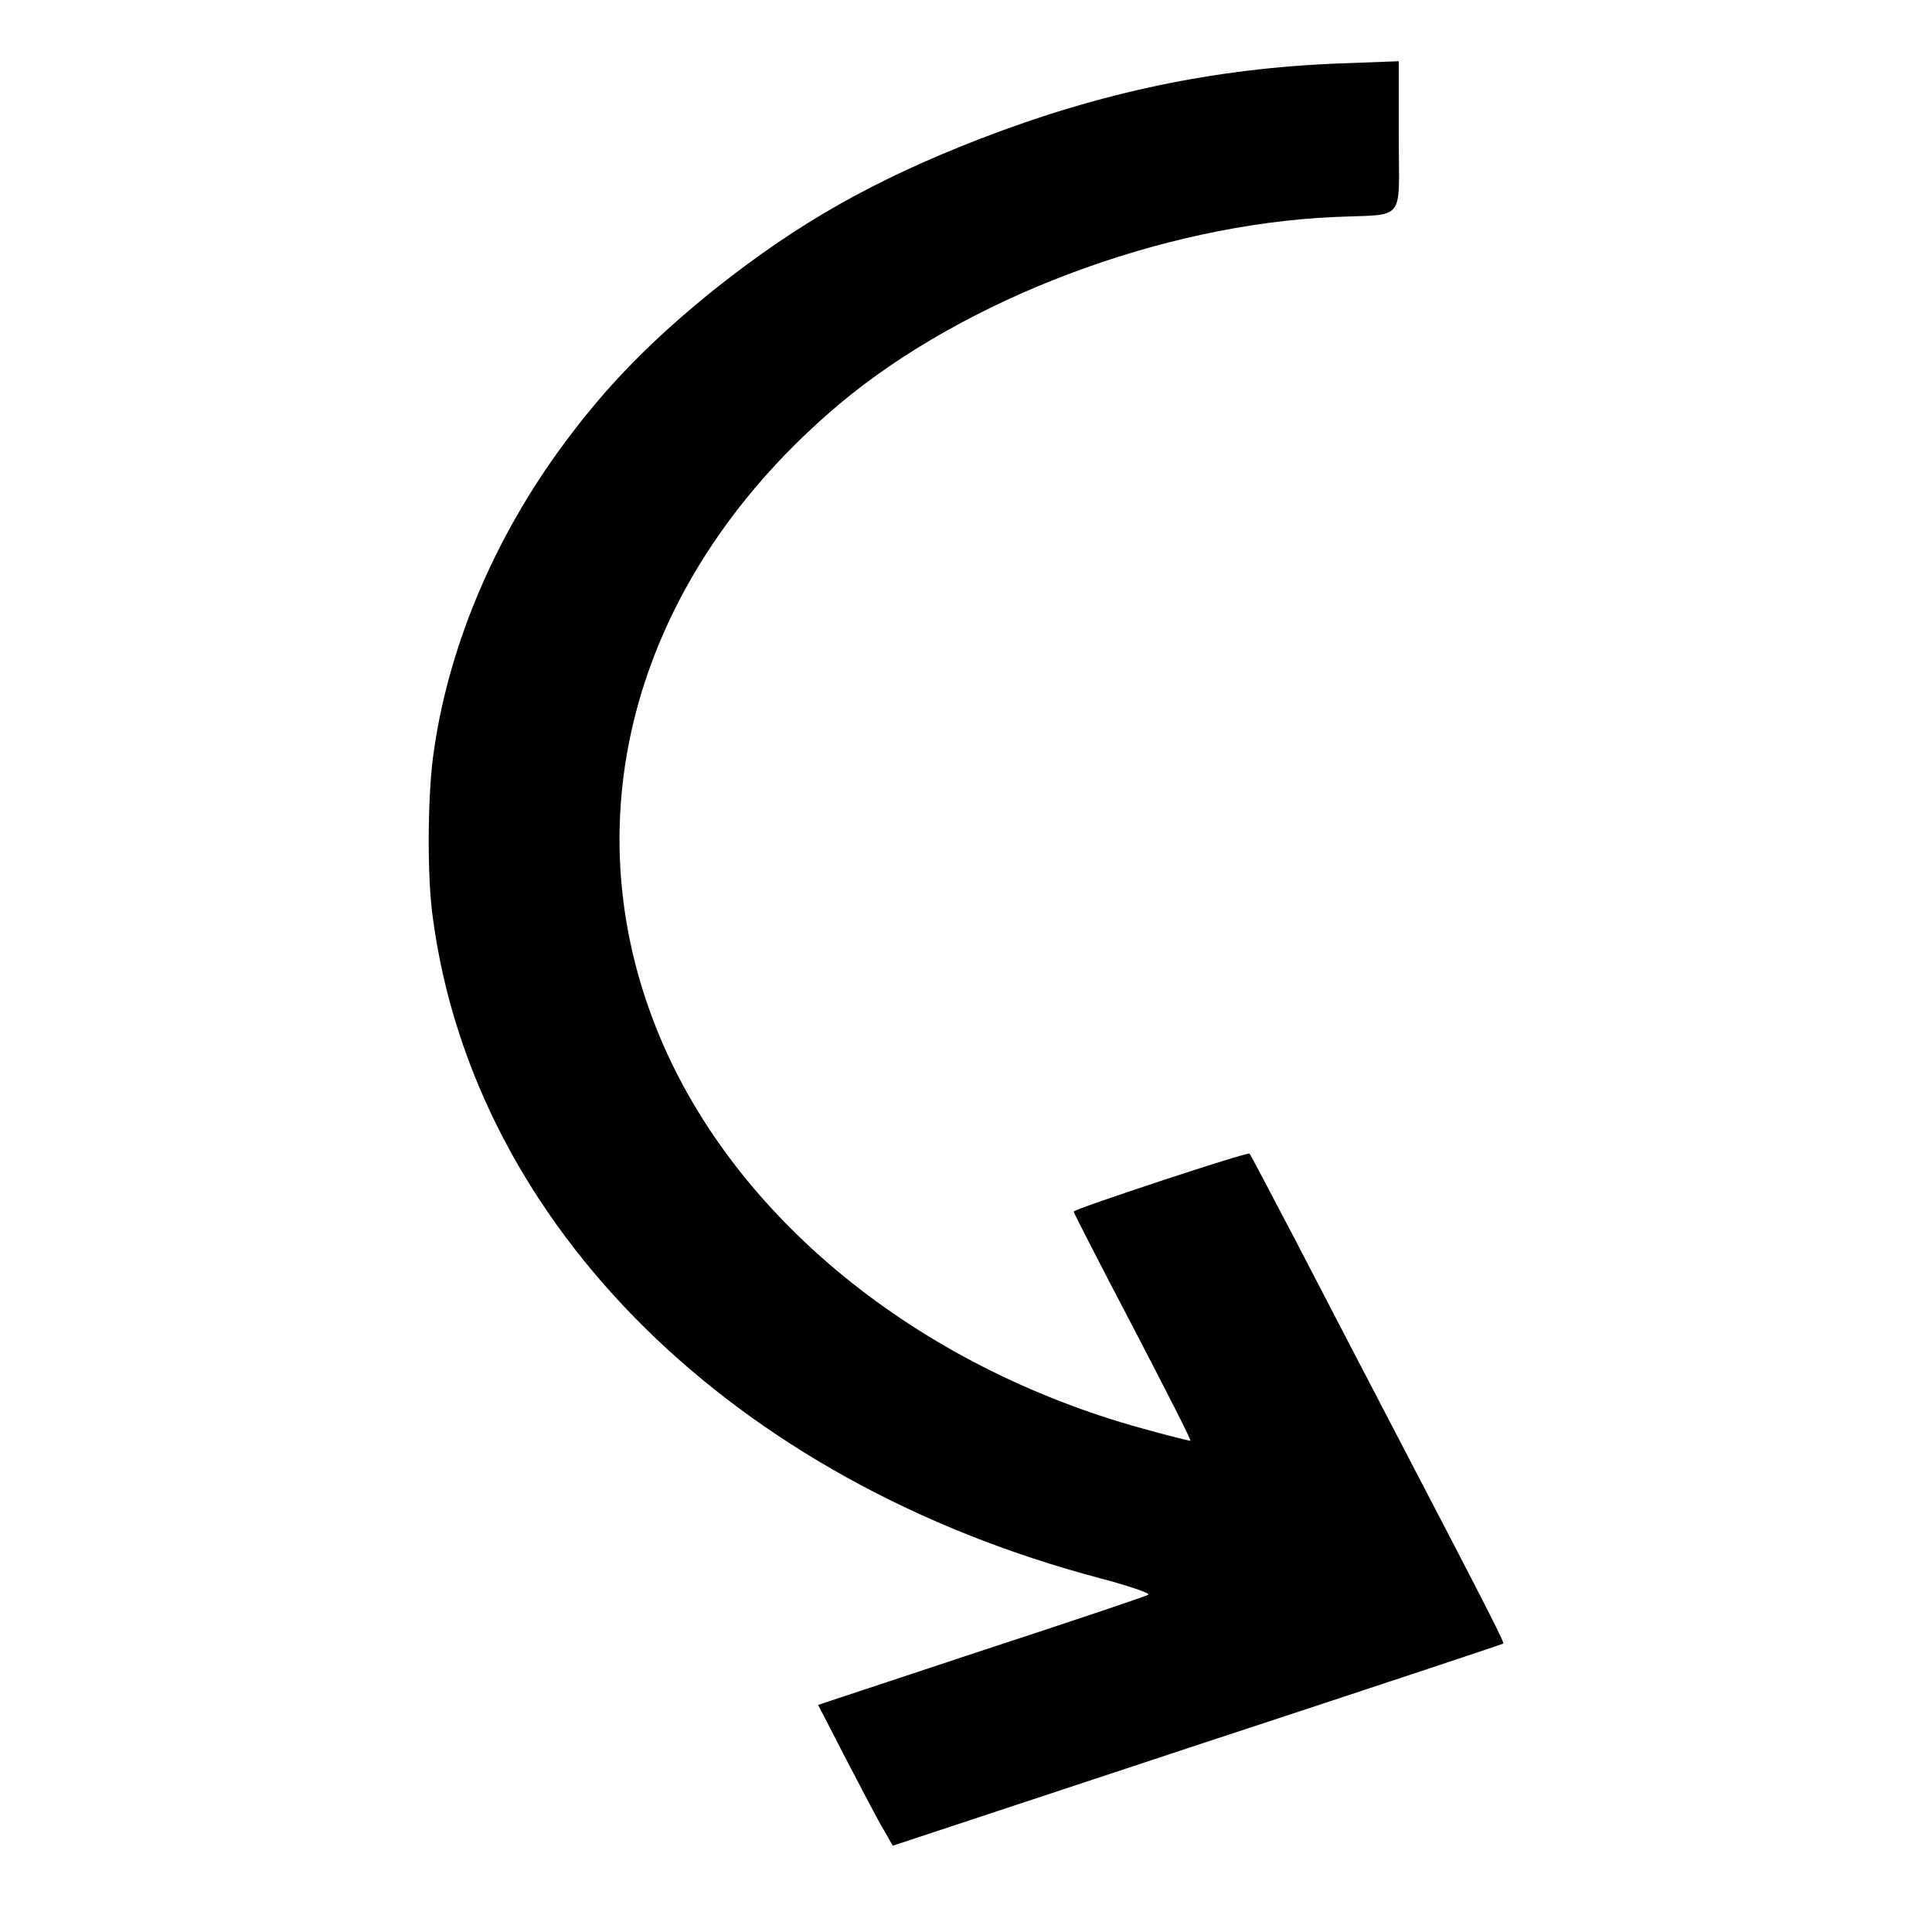
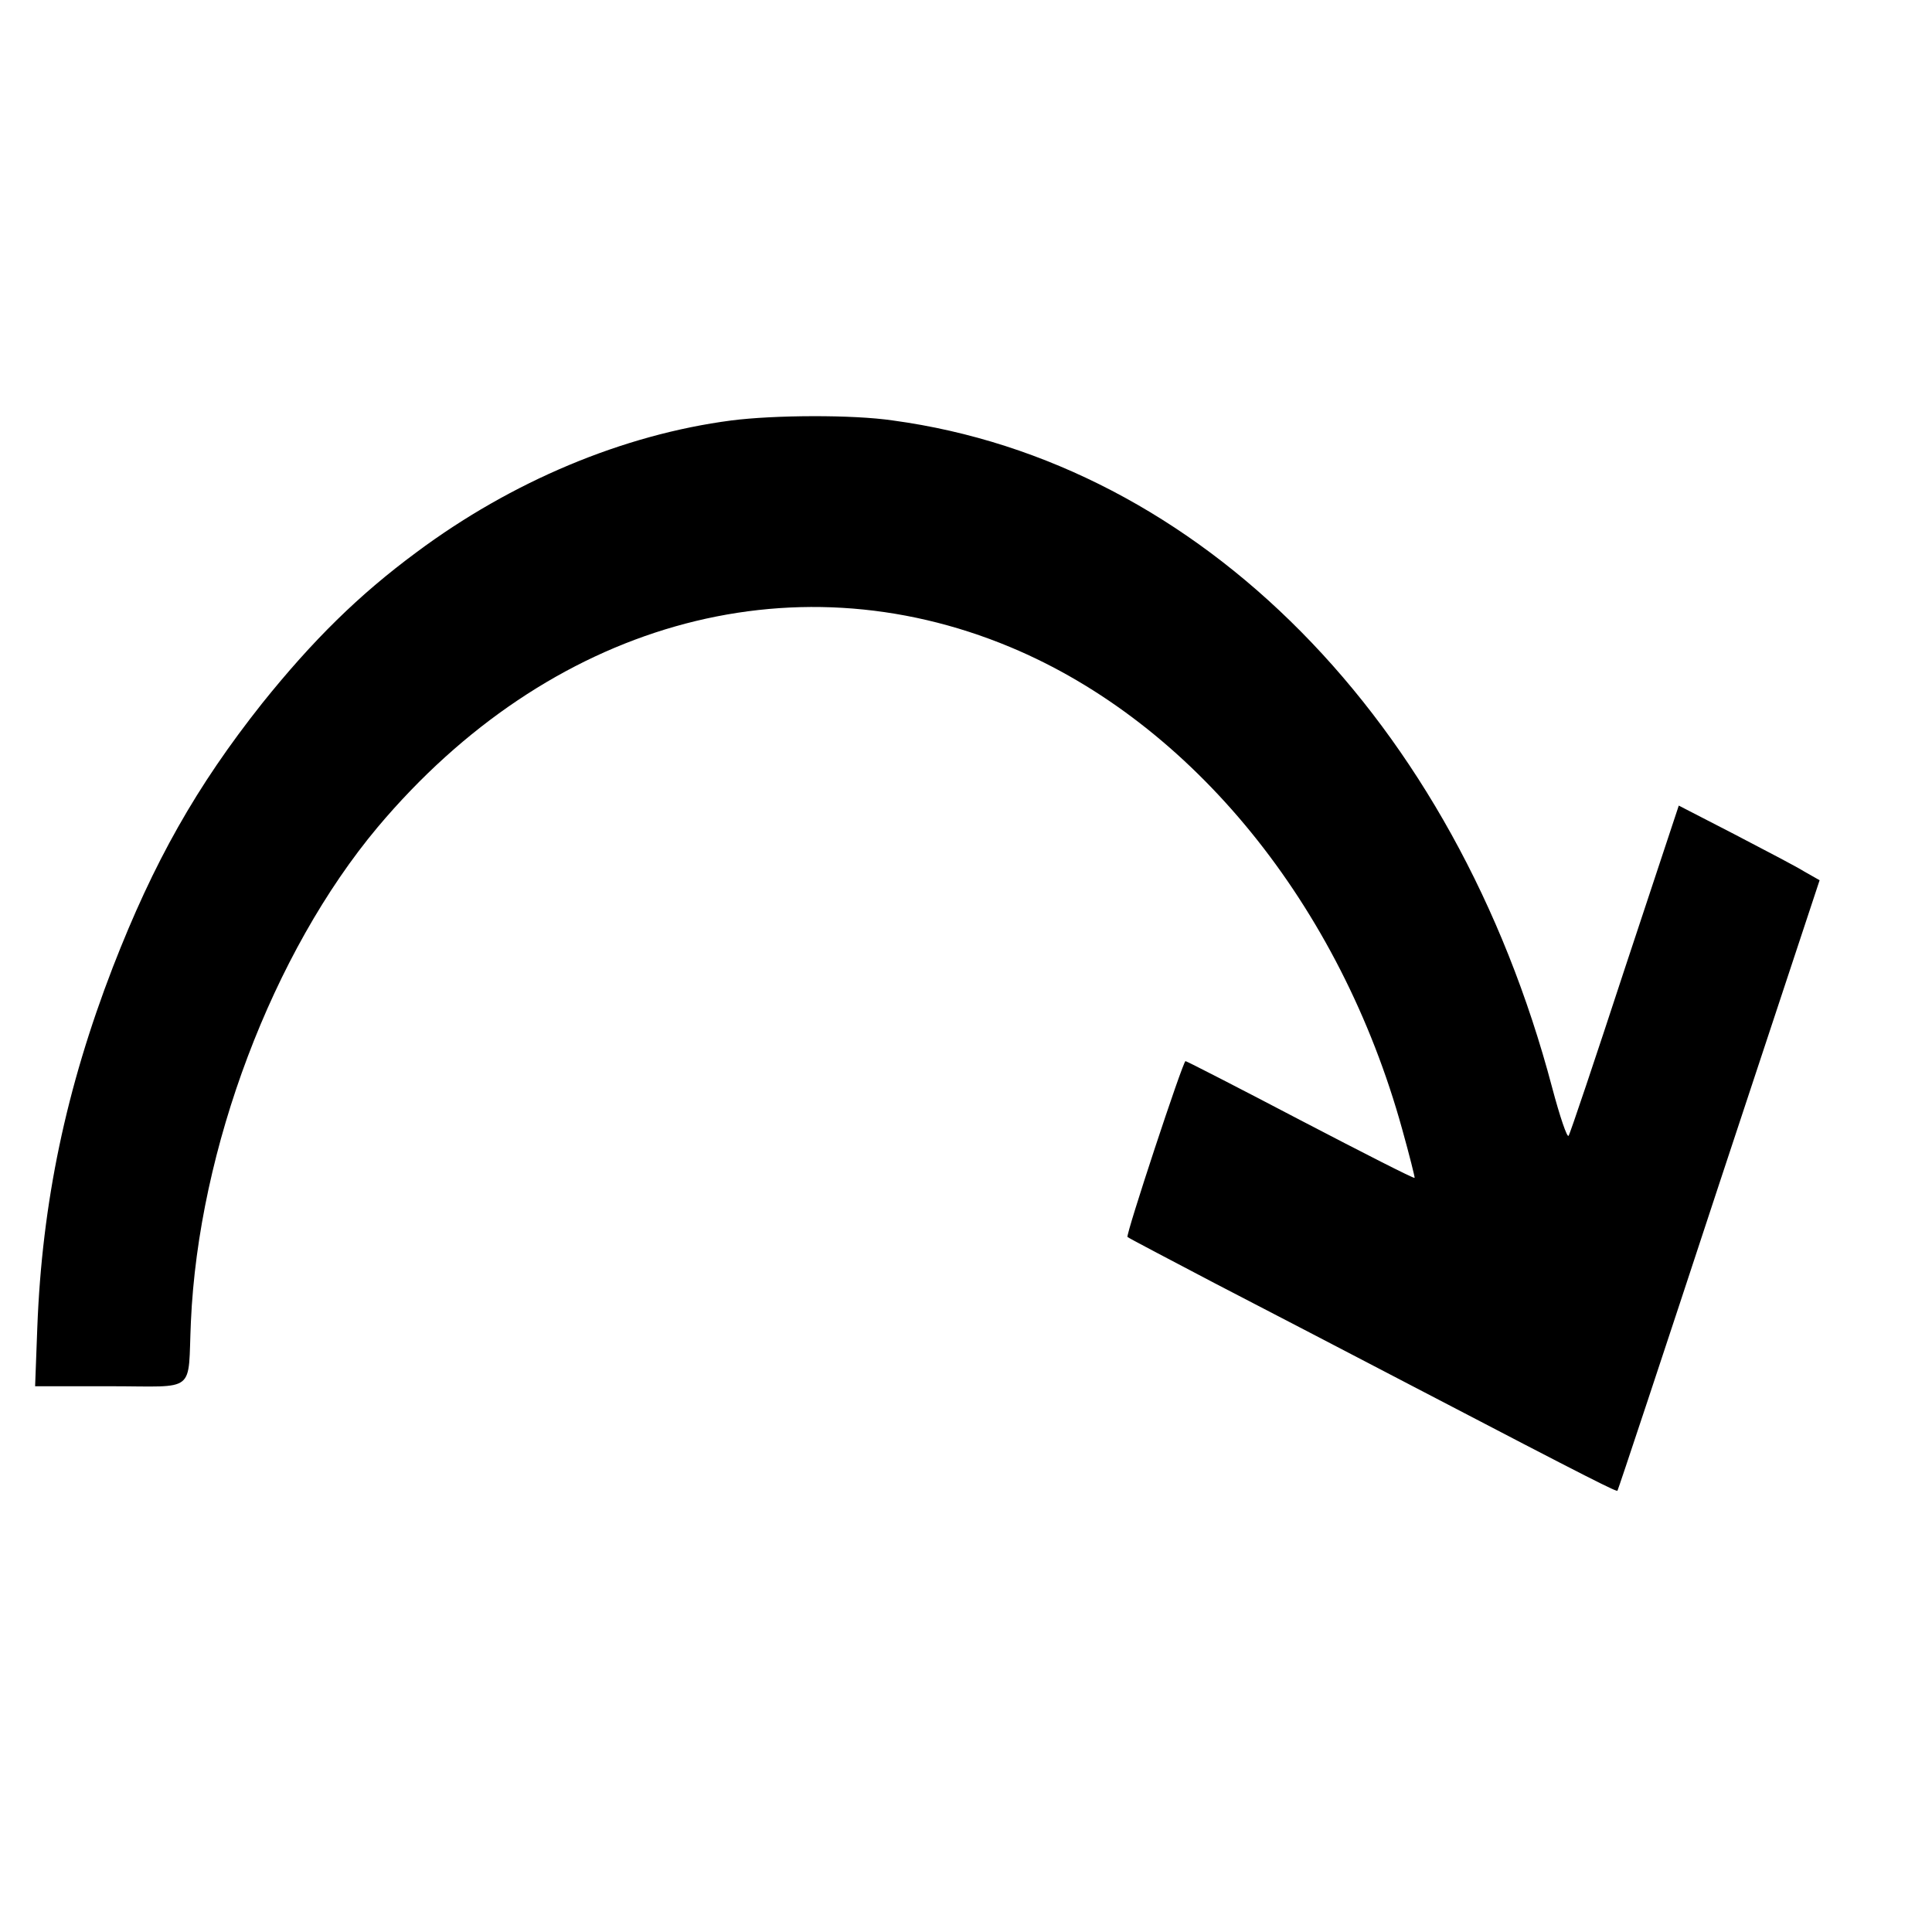
<svg xmlns="http://www.w3.org/2000/svg" width="5000" height="5000">
-   <path transform="rotate(90 2500 2467.58)" stroke="null" fill="#000000" d="m1992.472,3846.992c-280.439,-36.739 -568.432,-157.621 -814.878,-341.315c-149.19,-110.216 -268.164,-227.544 -399.413,-391.09c-169.963,-214.507 -280.439,-410.052 -386.194,-682.631c-120.863,-312.872 -183.182,-609.153 -195.457,-932.692l-5.665,-151.696l194.513,0c226.617,0 200.179,-21.332 208.677,167.102c19.829,447.976 211.51,955.209 483.45,1279.932c442.848,526.194 1066.046,703.963 1637.31,465.753c471.175,-196.73 853.592,-667.224 1014.113,-1247.934c18.885,-67.552 33.048,-124.438 32.104,-125.623c-1.888,-2.37 -134.082,65.182 -295.547,149.325c-160.521,84.144 -294.603,152.881 -297.435,152.881c-6.61,0 -154.855,-449.161 -150.134,-455.087c1.888,-2.37 103.866,-55.701 225.673,-119.697c121.807,-62.812 357.867,-186.064 524.053,-272.578c465.51,-242.95 516.499,-267.838 518.387,-264.282c1.888,2.37 119.918,357.907 262.498,791.662l260.61,788.107l-39.658,22.517c-20.773,13.036 -102.922,55.701 -182.238,97.18l-142.58,73.478l-139.747,-421.904c-76.483,-233.469 -141.636,-427.829 -145.413,-432.57c-3.777,-5.926 -22.662,49.775 -42.491,124.438c-251.168,950.468 -911.191,1618.878 -1706.24,1726.724c-104.811,15.407 -306.878,14.221 -418.298,0z" />
+   <path transform="rotate(-180 2500 2467.58) scale(-1, 1) translate(-5100, 0)" stroke="null" fill="#000000" d="m1992.472,3846.992c-280.439,-36.739 -568.432,-157.621 -814.878,-341.315c-149.19,-110.216 -268.164,-227.544 -399.413,-391.09c-169.963,-214.507 -280.439,-410.052 -386.194,-682.631c-120.863,-312.872 -183.182,-609.153 -195.457,-932.692l-5.665,-151.696l194.513,0c226.617,0 200.179,-21.332 208.677,167.102c19.829,447.976 211.51,955.209 483.45,1279.932c442.848,526.194 1066.046,703.963 1637.31,465.753c471.175,-196.73 853.592,-667.224 1014.113,-1247.934c18.885,-67.552 33.048,-124.438 32.104,-125.623c-1.888,-2.37 -134.082,65.182 -295.547,149.325c-160.521,84.144 -294.603,152.881 -297.435,152.881c-6.61,0 -154.855,-449.161 -150.134,-455.087c1.888,-2.37 103.866,-55.701 225.673,-119.697c121.807,-62.812 357.867,-186.064 524.053,-272.578c465.51,-242.95 516.499,-267.838 518.387,-264.282c1.888,2.37 119.918,357.907 262.498,791.662l260.61,788.107l-39.658,22.517c-20.773,13.036 -102.922,55.701 -182.238,97.18l-142.58,73.478l-139.747,-421.904c-76.483,-233.469 -141.636,-427.829 -145.413,-432.57c-3.777,-5.926 -22.662,49.775 -42.491,124.438c-251.168,950.468 -911.191,1618.878 -1706.24,1726.724c-104.811,15.407 -306.878,14.221 -418.298,0z" />
</svg>
